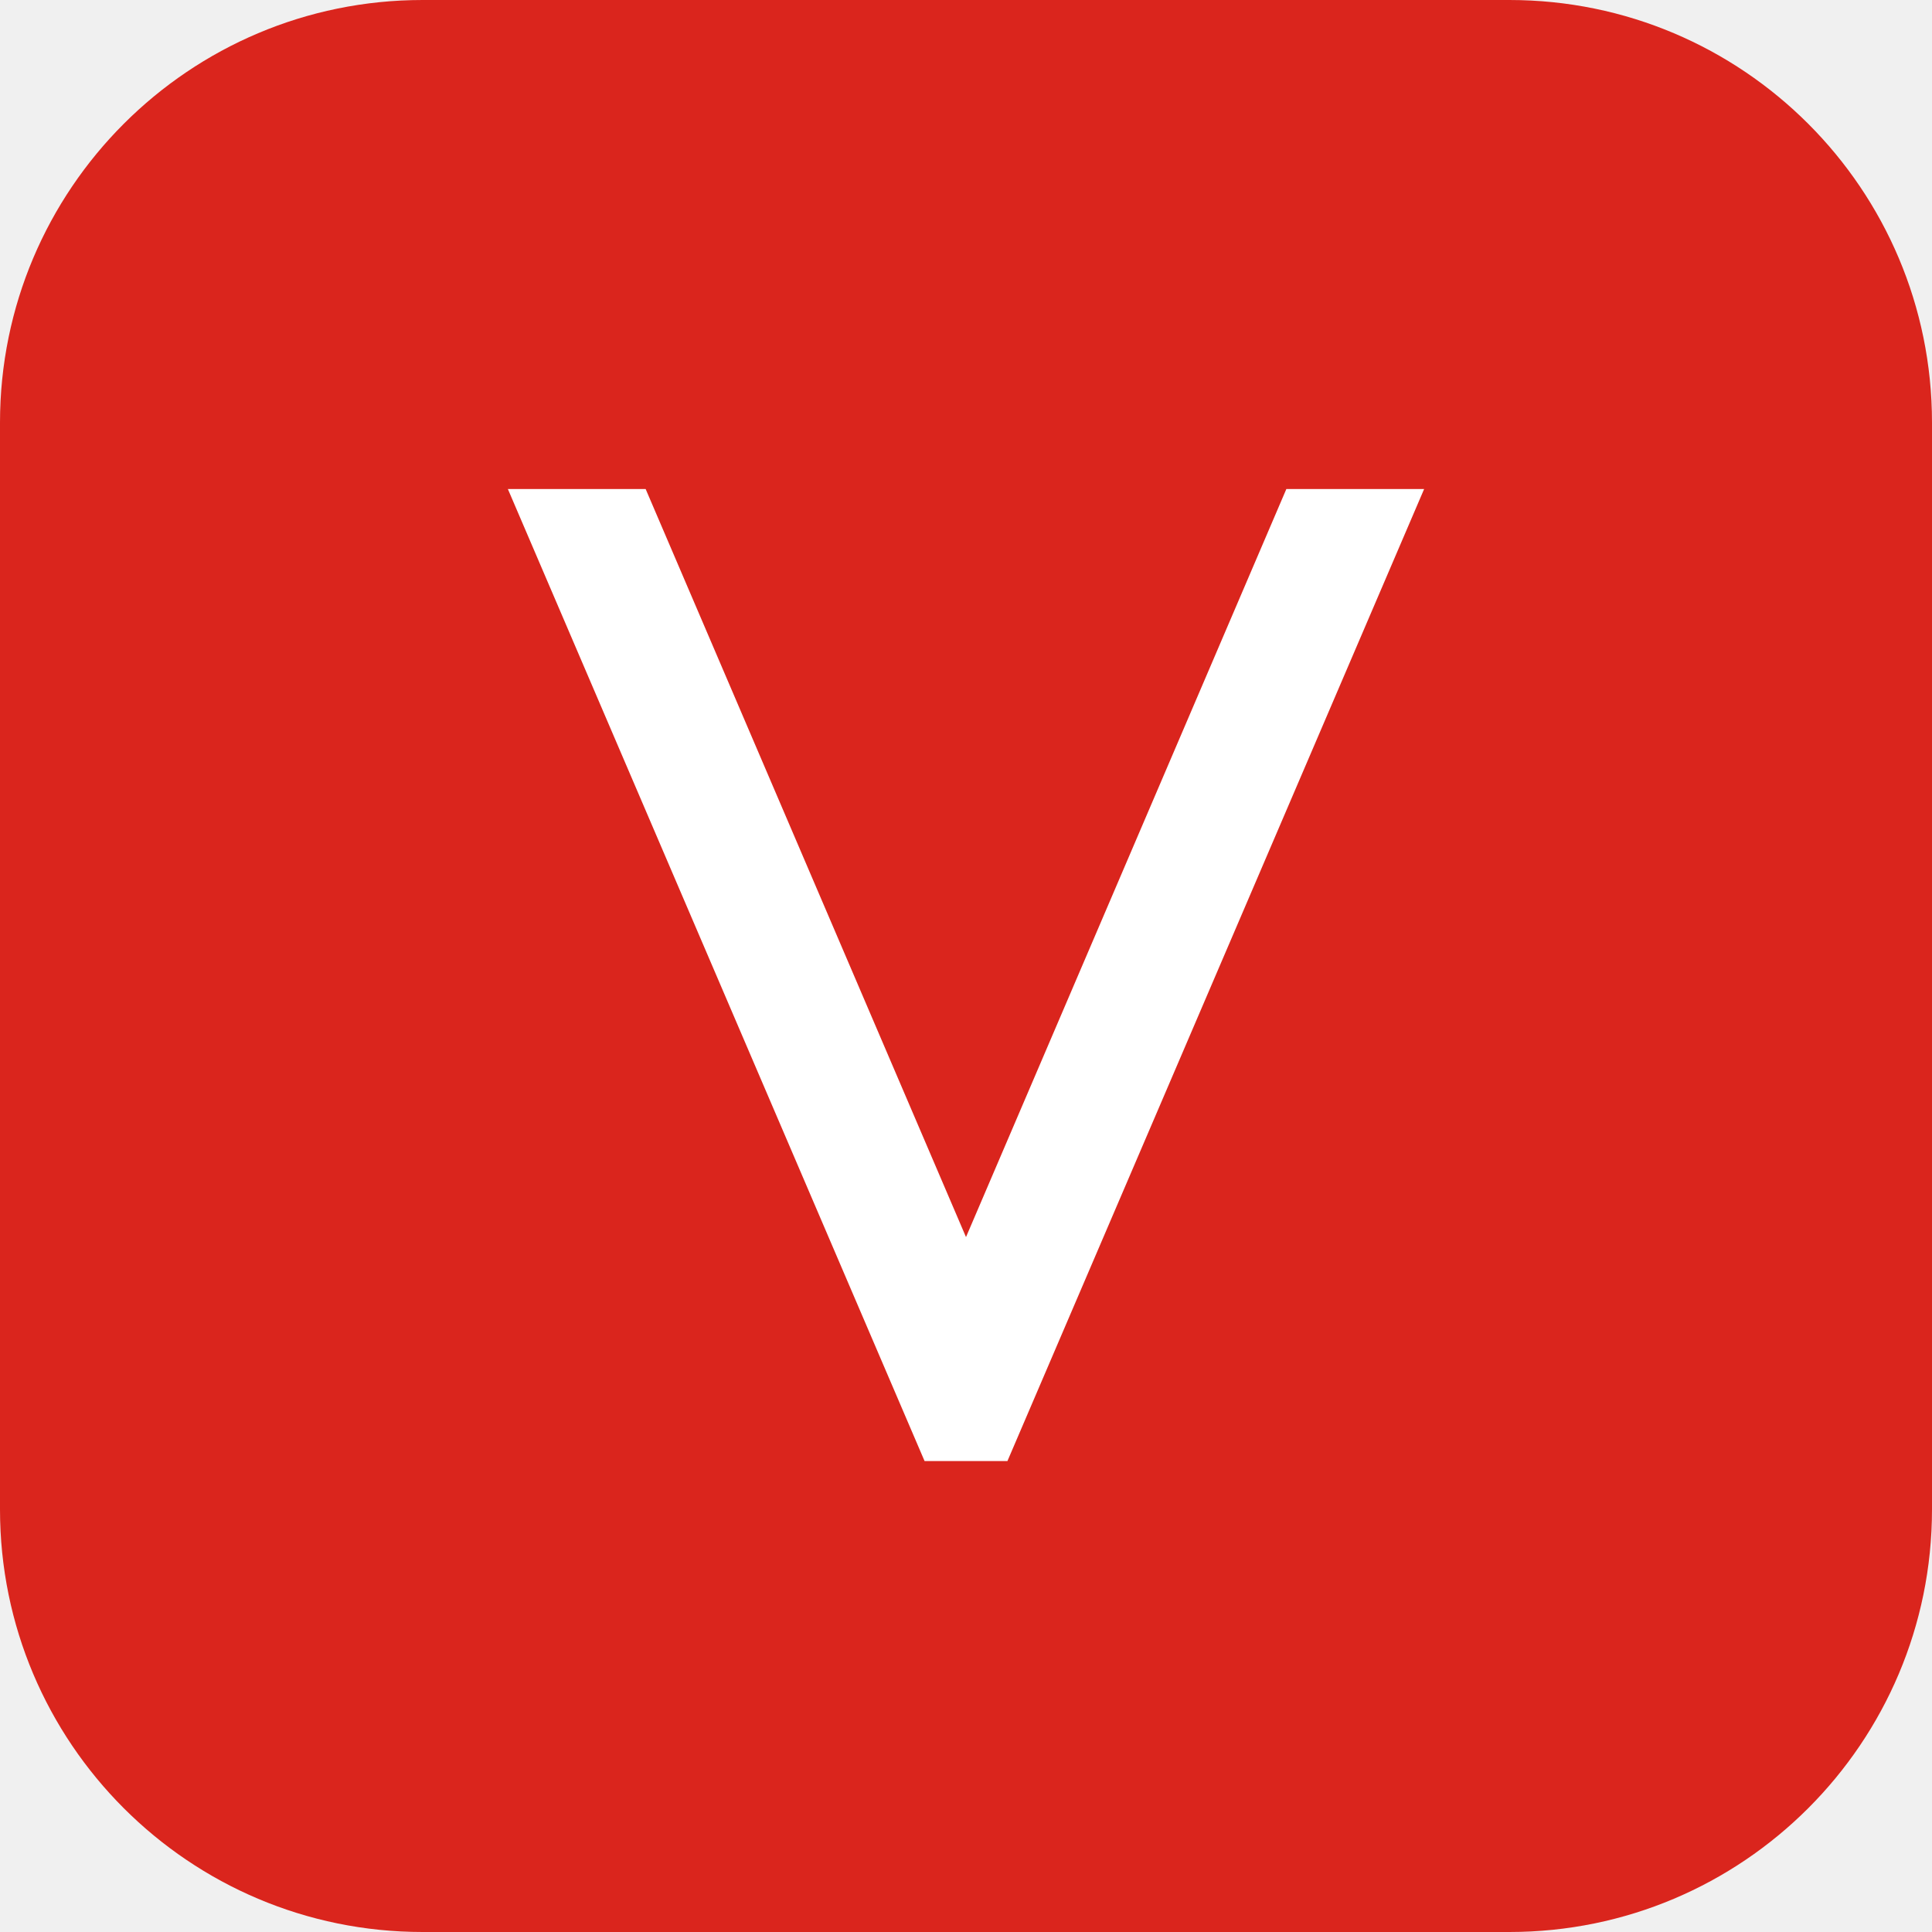
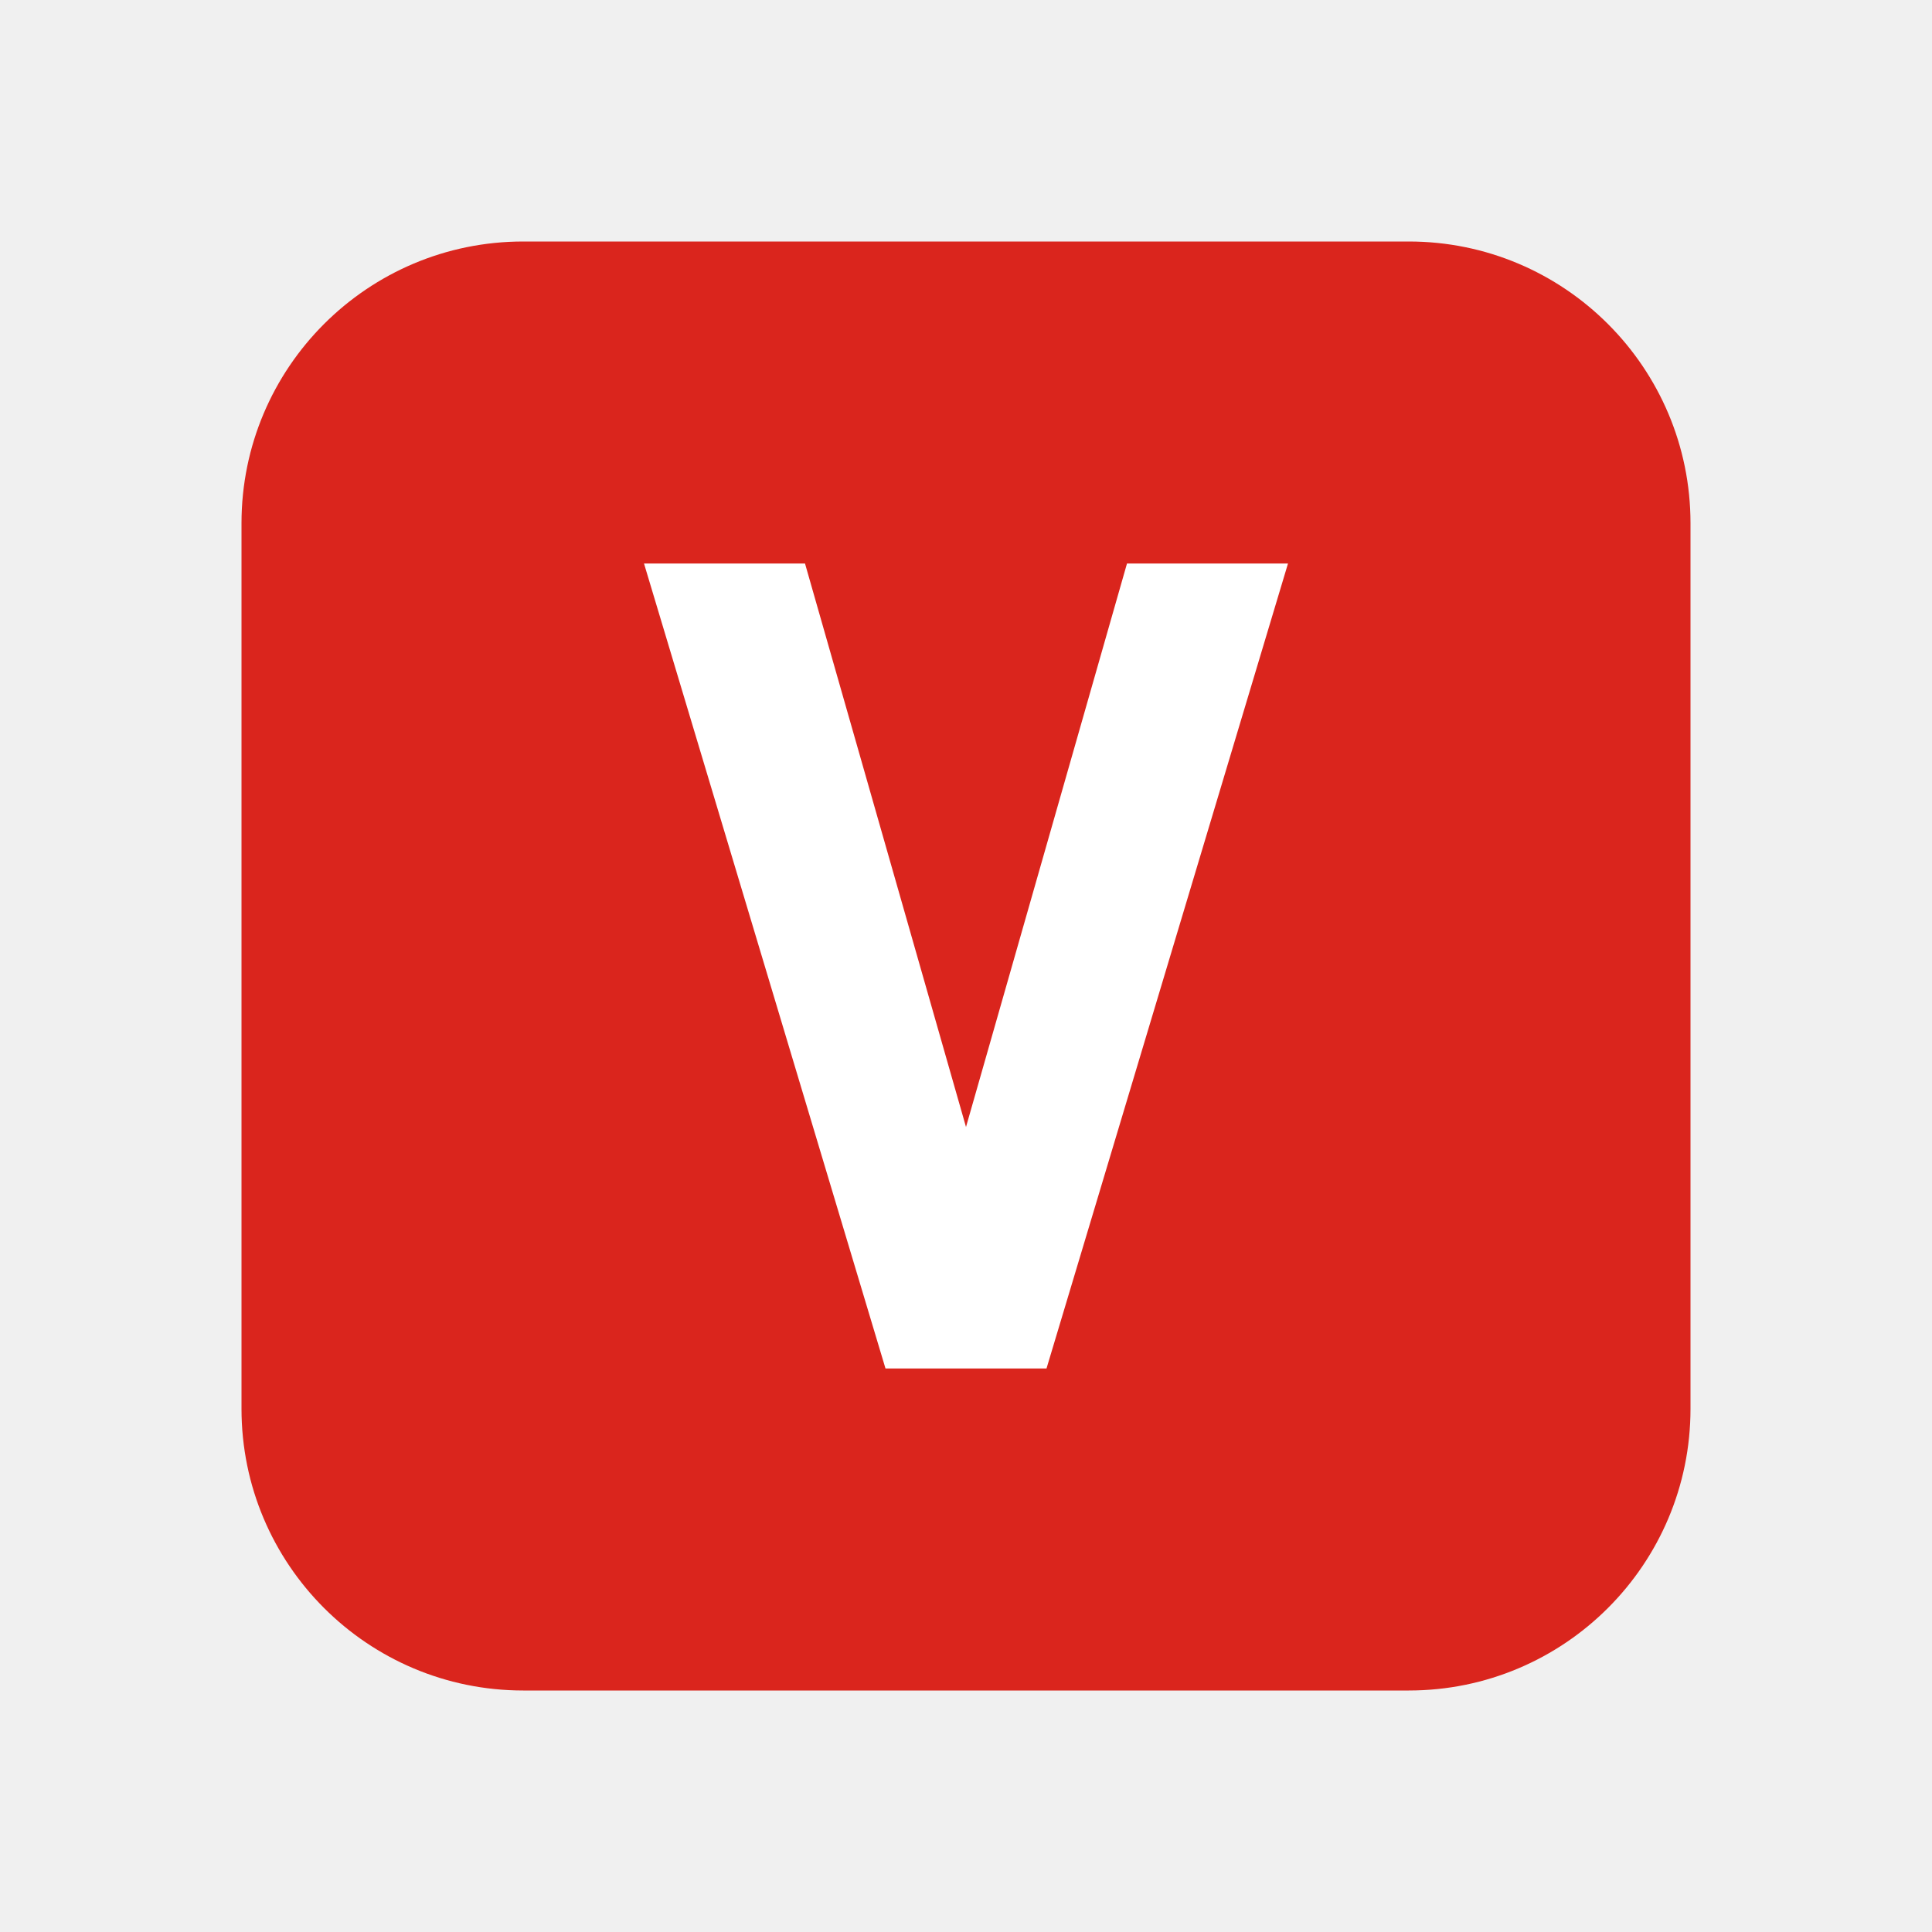
- <svg xmlns="http://www.w3.org/2000/svg" width="16" height="16" viewBox="0 0 16 16">
-   <rect width="16" height="16" rx="3.5" fill="#da251d" />
-   <path transform="translate(2.4 2.3) scale(.7)" d="M2.58 2.5H4.21L8 11.35L11.79 2.5H13.42L8.49 14H7.51Z" fill="#fff" />
+ <svg xmlns="http://www.w3.org/2000/svg" width="24" height="24" viewBox="0 0 24 24">
+   <rect x="3" y="3" width="18" height="18" rx="3.5" fill="#da251d" />
+   <path d="M8 7H10L12 14L14 7H16L13 17H11Z" fill="#fff" />
</svg>
